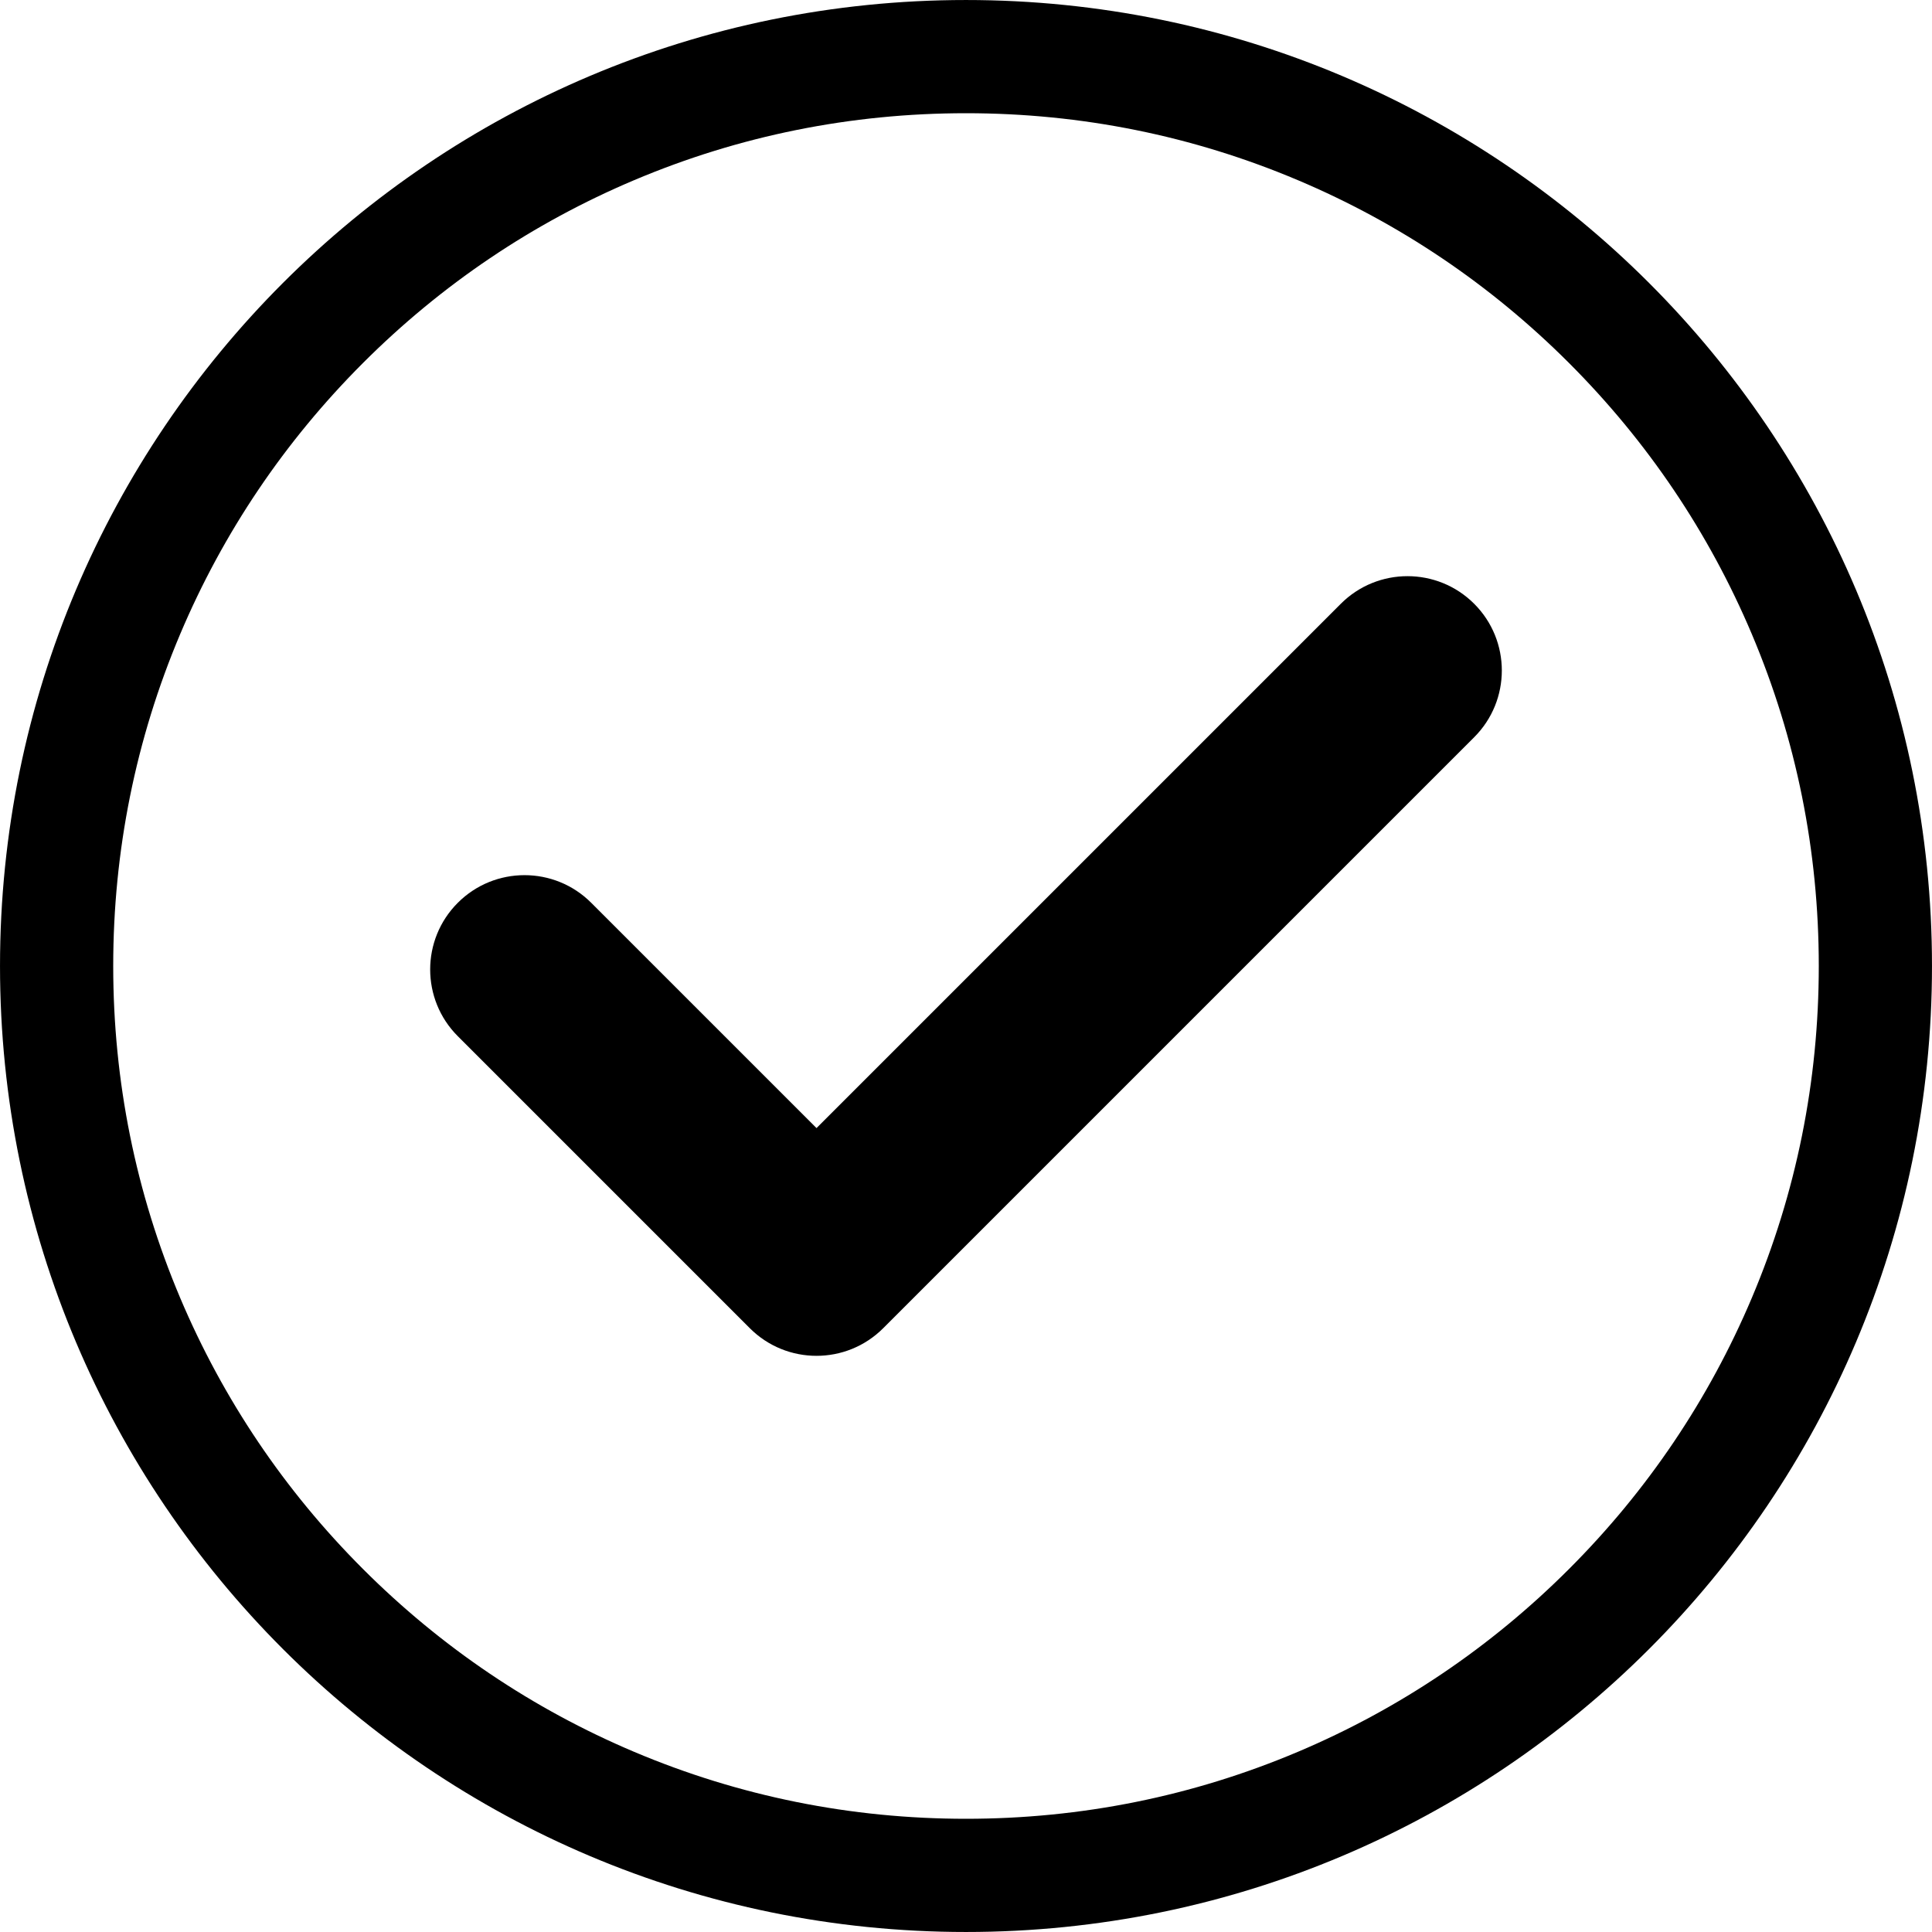
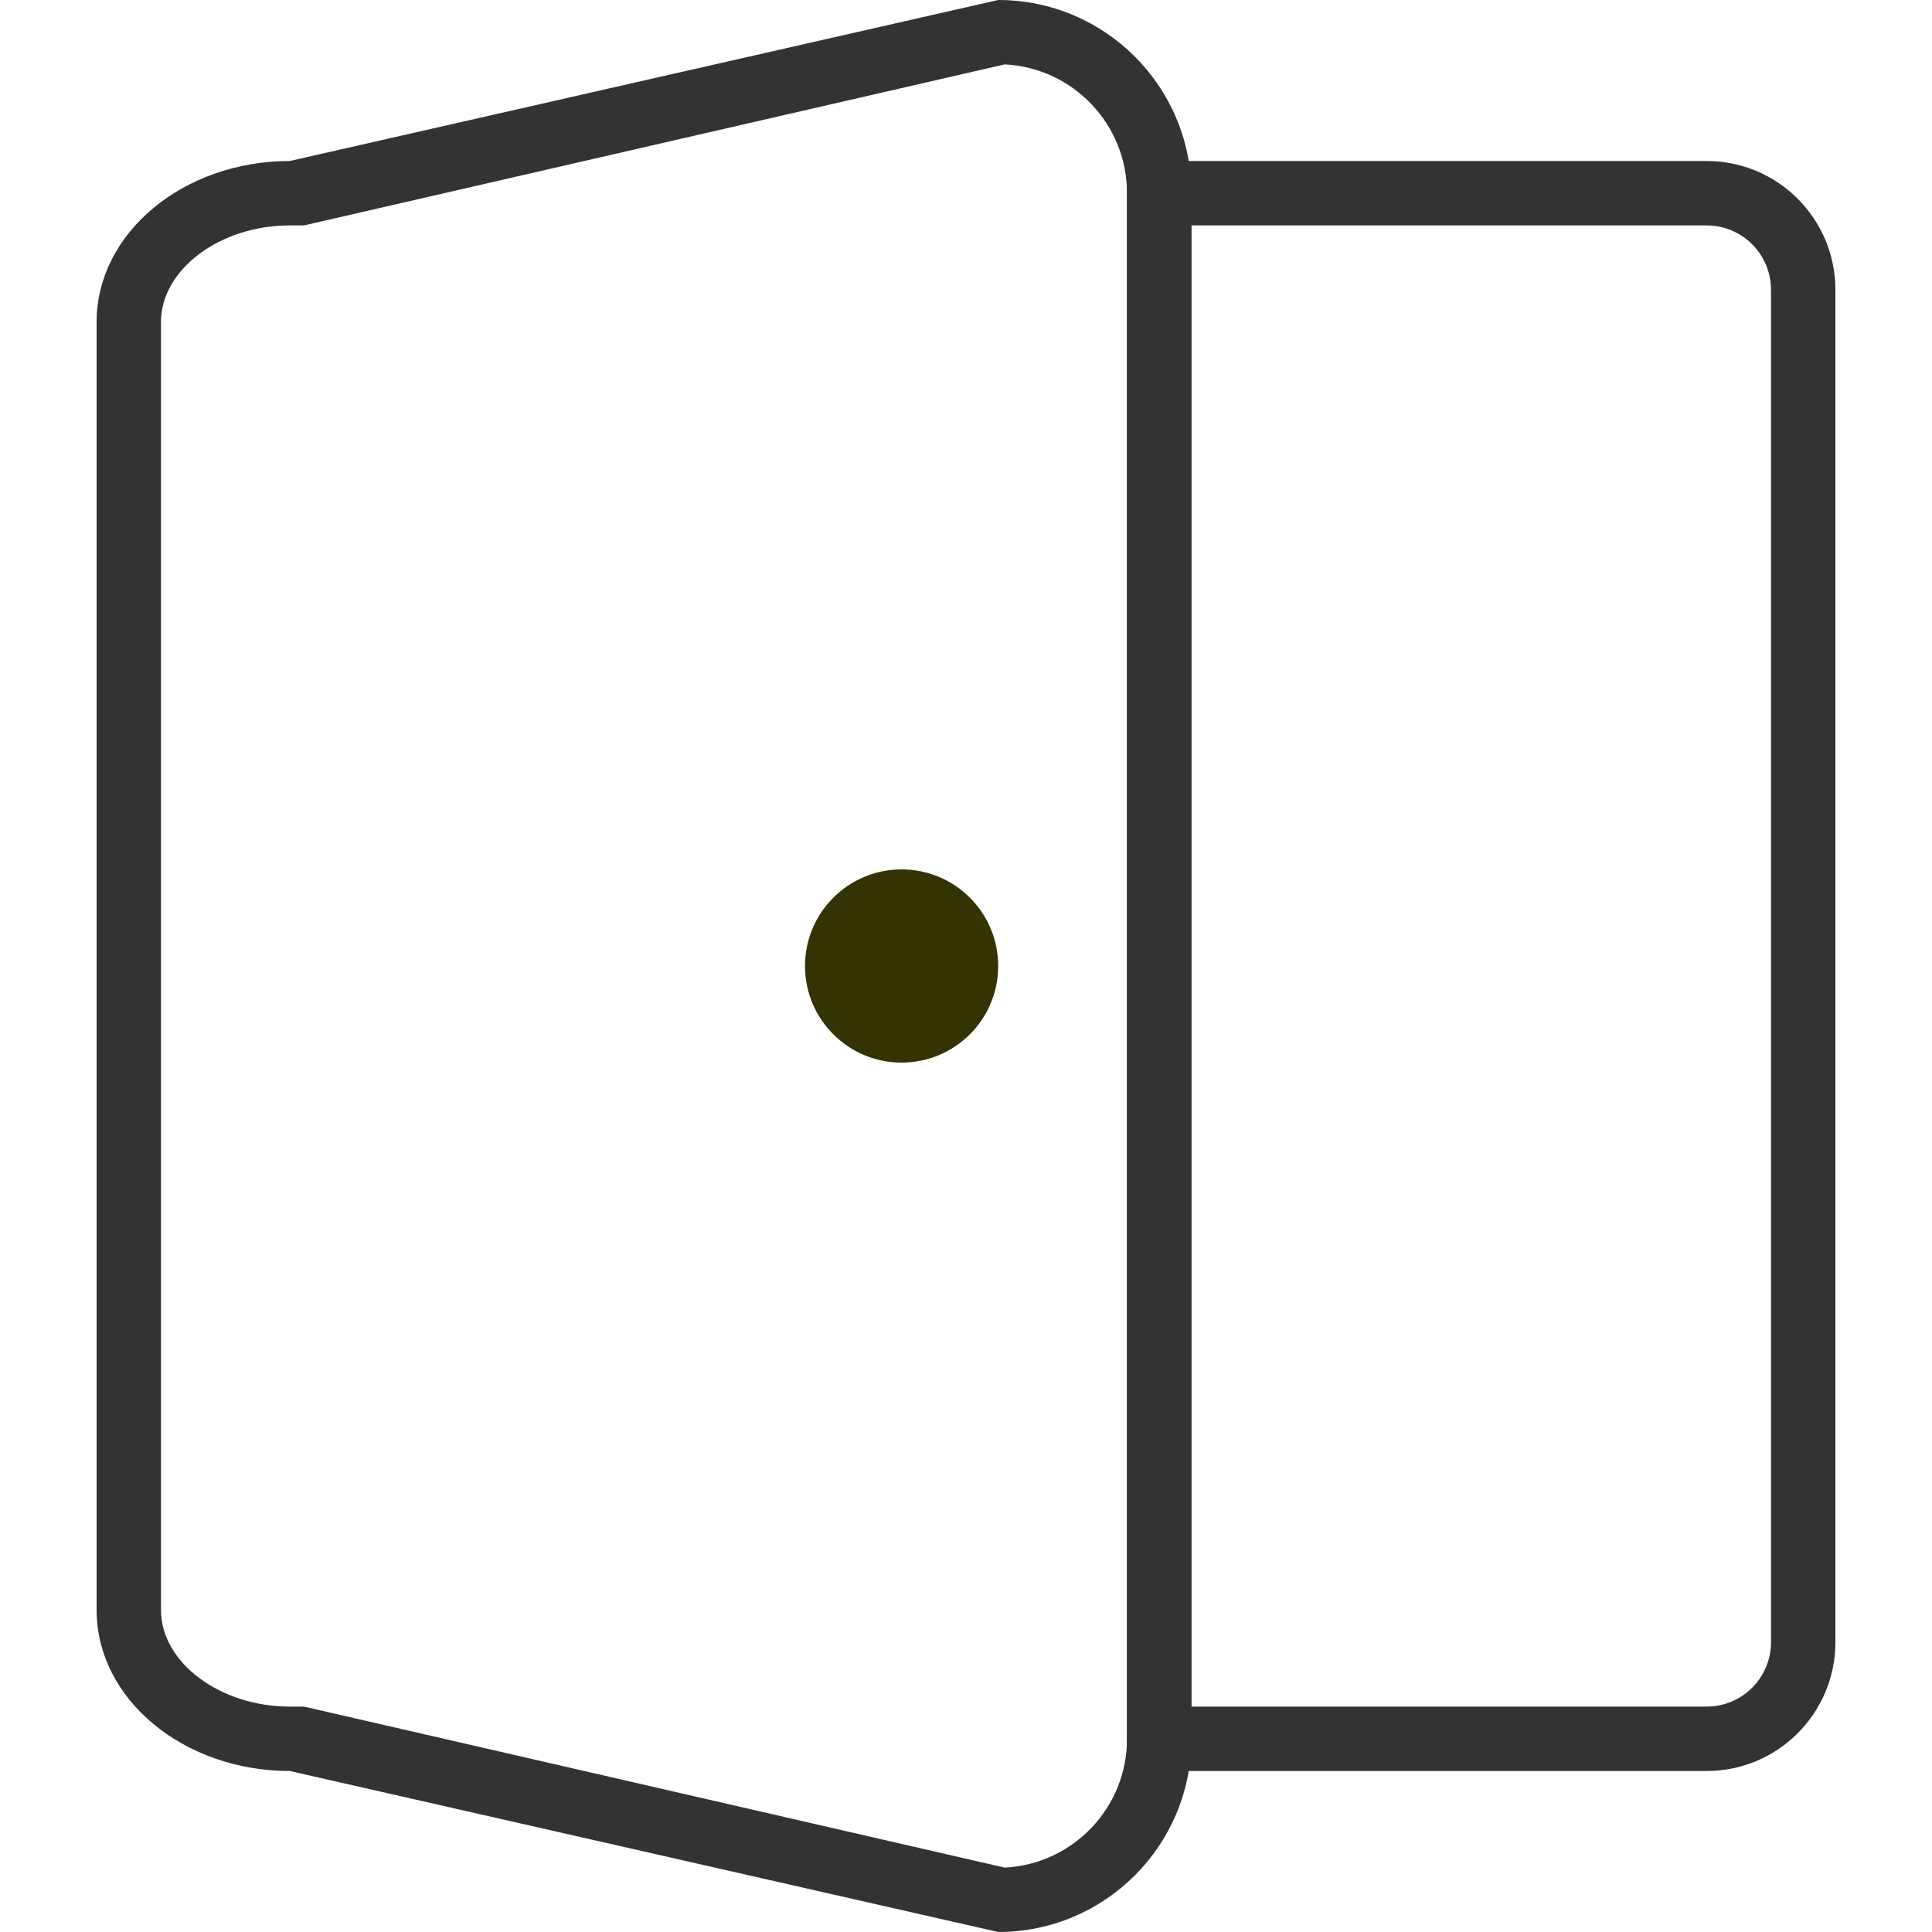
- <svg xmlns="http://www.w3.org/2000/svg" t="1547548662196" class="icon" viewBox="0 0 1024 1024" version="1.1" p-id="3322" height="128" width="128">
-   <path d="M512 0.006C229.233 0.006 0.006 229.233 0.006 512S229.233 1023.994 512 1023.994 1023.994 794.767 1023.994 512 794.767 0.006 512 0.006z m319.608 831.602c-41.53 41.529-89.874 74.128-143.69 96.891-55.686 23.553-114.873 35.495-175.918 35.495s-120.233-11.942-175.918-35.495c-53.816-22.763-102.16-55.361-143.69-96.891-41.53-41.53-74.128-89.874-96.891-143.69C71.949 632.232 60.006 573.045 60.006 512s11.942-120.233 35.495-175.918c22.762-53.816 55.361-102.16 96.891-143.69s89.874-74.128 143.69-96.891C391.767 71.949 450.955 60.006 512 60.006s120.232 11.942 175.918 35.495c53.816 22.762 102.16 55.361 143.69 96.891 41.529 41.53 74.128 89.874 96.891 143.69 23.553 55.685 35.495 114.873 35.495 175.918s-11.942 120.232-35.495 175.918c-22.763 53.816-55.361 102.16-96.891 143.69z" p-id="3323" />
-   <path d="M710.645 320.027l-277.878 277.88-119.411-119.41c-19.527-19.526-51.185-19.526-70.711 0-19.526 19.526-19.526 51.184 0 70.71l154.737 154.736 0.028 0.029c9.763 9.763 22.559 14.645 35.355 14.645 12.796 0 25.592-4.882 35.355-14.645l313.234-313.236c19.526-19.526 19.526-51.184 0-70.71-19.526-19.526-51.184-19.525-70.709 0.001z" p-id="3324" />
+ <svg xmlns="http://www.w3.org/2000/svg" t="1547547261285" class="icon" viewBox="0 0 1024 1024" version="1.1" p-id="6946" data-spm-anchor-id="a313x.7781069.0.i24" height="32" width="32">
+   <path d="M477.867 460.8a51.2 51.2 0 1 1-51.2 51.2 51.2 51.2 0 0 1 51.2-51.2z" fill="#333303" p-id="6947" data-spm-anchor-id="a313x.7781069.0.i21" class="selected" />
+   <path d="M904.533 119.467a34.133 34.133 0 0 1 34.133 34.133v716.8a34.133 34.133 0 0 1-34.133 34.133H631.467V119.467h273.067m0-34.133H597.333v853.333h307.2a68.267 68.267 0 0 0 68.267-68.267V153.6a68.267 68.267 0 0 0-68.267-68.267z" fill="#333333" p-id="6948" data-spm-anchor-id="a313x.7781069.0.i25" class="selected" />
+   <path d="M532.48 34.133A68.267 68.267 0 0 1 597.333 102.4v819.2a68.267 68.267 0 0 1-64.853 68.267L161.109 904.533H153.6c-37.035 0-68.267-23.381-68.267-51.2V170.667c0-27.819 31.232-51.2 68.267-51.2h7.509L532.48 34.133M529.067 0L153.6 85.333c-56.491 0-102.4 38.229-102.4 85.333v682.667c0 47.104 45.909 85.333 102.4 85.333l375.467 85.333a102.4 102.4 0 0 0 102.4-102.4V102.4a102.4 102.4 0 0 0-102.4-102.4z" fill="#333333" p-id="6949" />
</svg>
